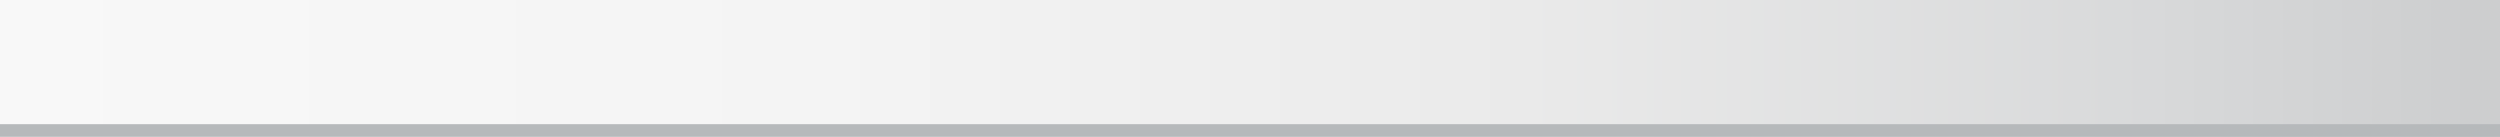
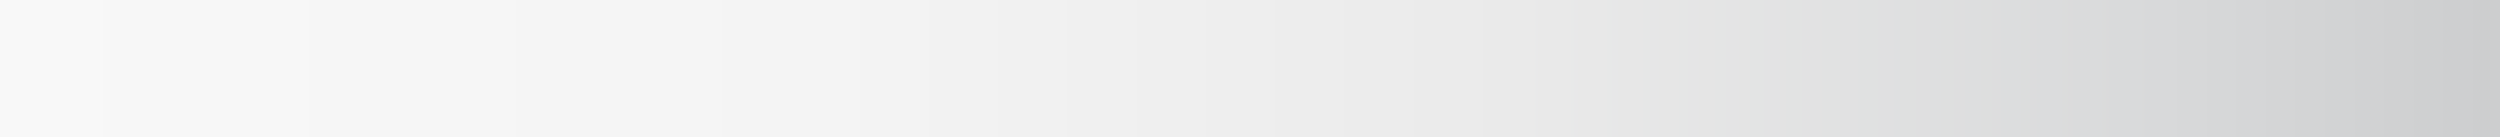
- <svg xmlns="http://www.w3.org/2000/svg" id="PLACE_ART_HERE" version="1.1" viewBox="0 0 2010 110">
+ <svg xmlns="http://www.w3.org/2000/svg" id="PLACE_ART_HERE" data-name="PLACE ART HERE" viewBox="0 0 2010 110">
  <defs>
    <style>
-       .st0 {
-         fill: #b6b9bb;
-       }
- 
-       .st1 {
+       .cls-1 {
        fill: url(#linear-gradient);
      }
    </style>
-     <linearGradient id="linear-gradient" x1="0" y1="54.86" x2="2010" y2="54.86" gradientUnits="userSpaceOnUse">
+     <linearGradient id="linear-gradient" x1="0" y1="54.858" x2="2010" y2="54.858" gradientUnits="userSpaceOnUse">
      <stop offset="0" stop-color="#f8f8f8" />
      <stop offset=".33" stop-color="#f4f4f4" />
-       <stop offset=".61" stop-color="#eaeaea" />
-       <stop offset=".86" stop-color="#d8d9da" />
-       <stop offset=".99" stop-color="#cdcecf" />
+       <stop offset=".607" stop-color="#eaeaea" />
+       <stop offset=".865" stop-color="#d8d9da" />
+       <stop offset=".995" stop-color="#cdcecf" />
    </linearGradient>
  </defs>
-   <rect class="st1" y="-1.87" width="2010" height="113.47" />
-   <rect class="st0" y="99.84" width="2010" height="10.16" />
+   <rect class="cls-1" y="-1.875" width="2010" height="113.466" />
</svg>
